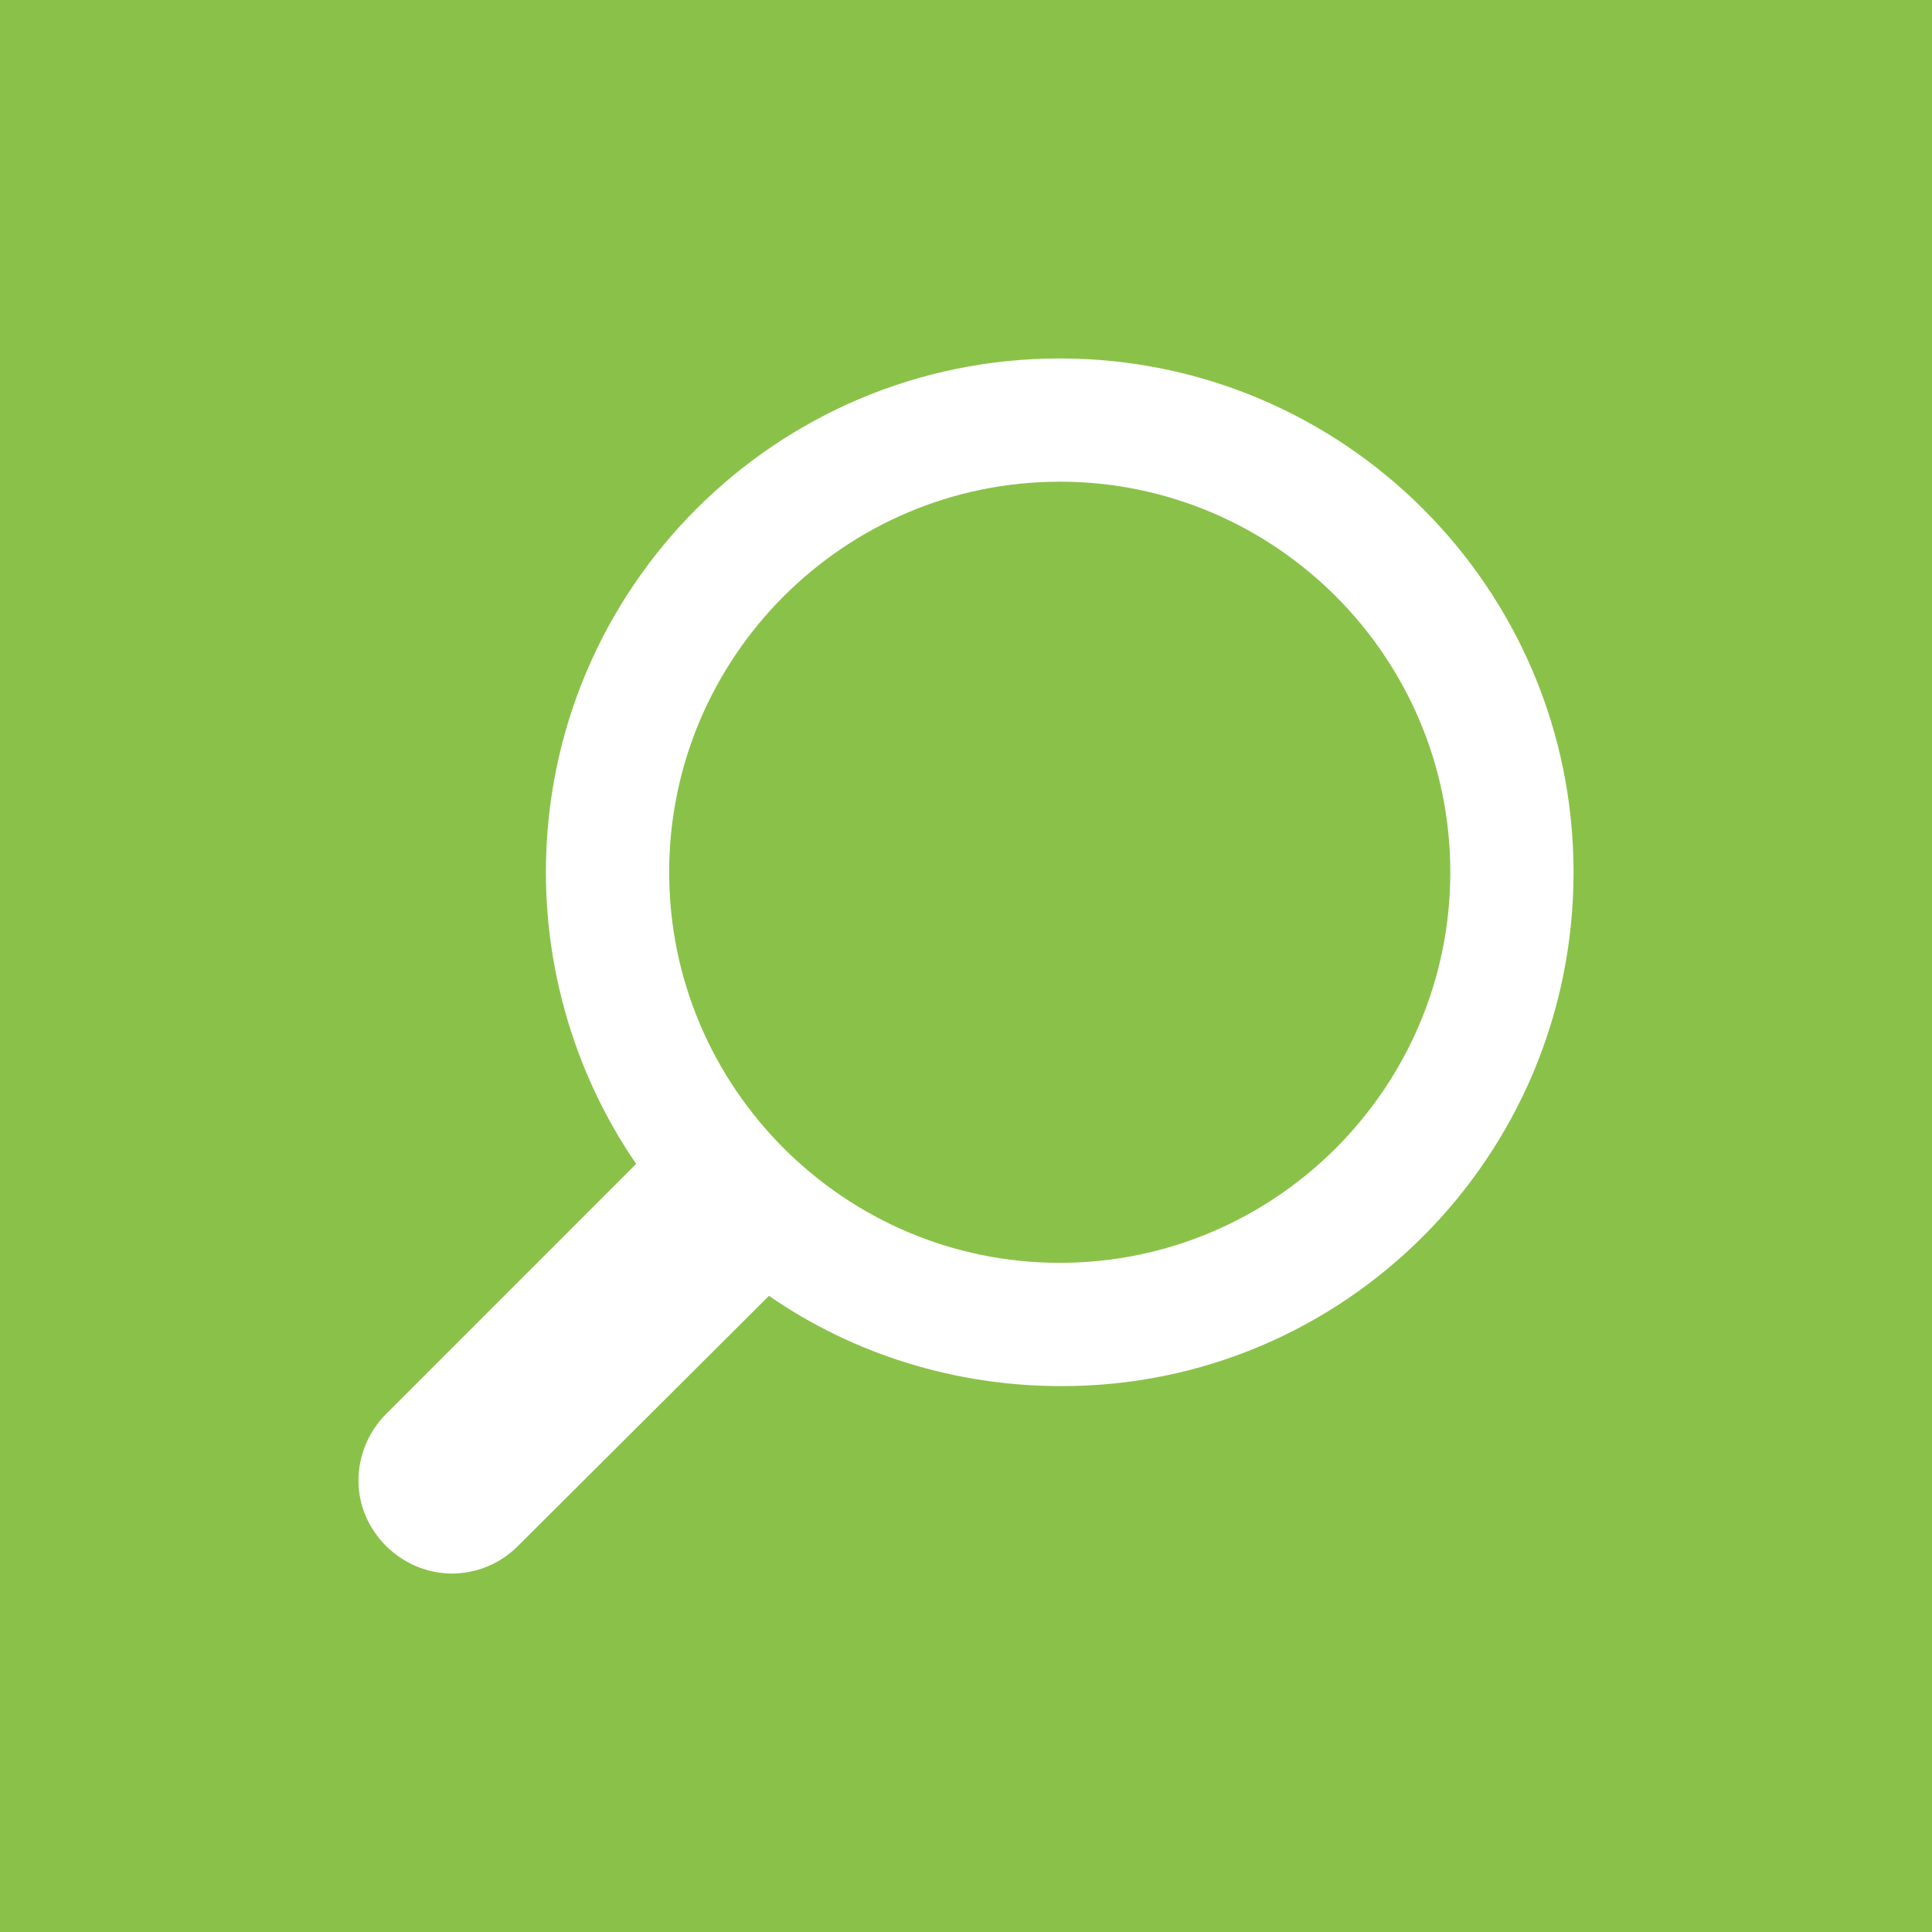
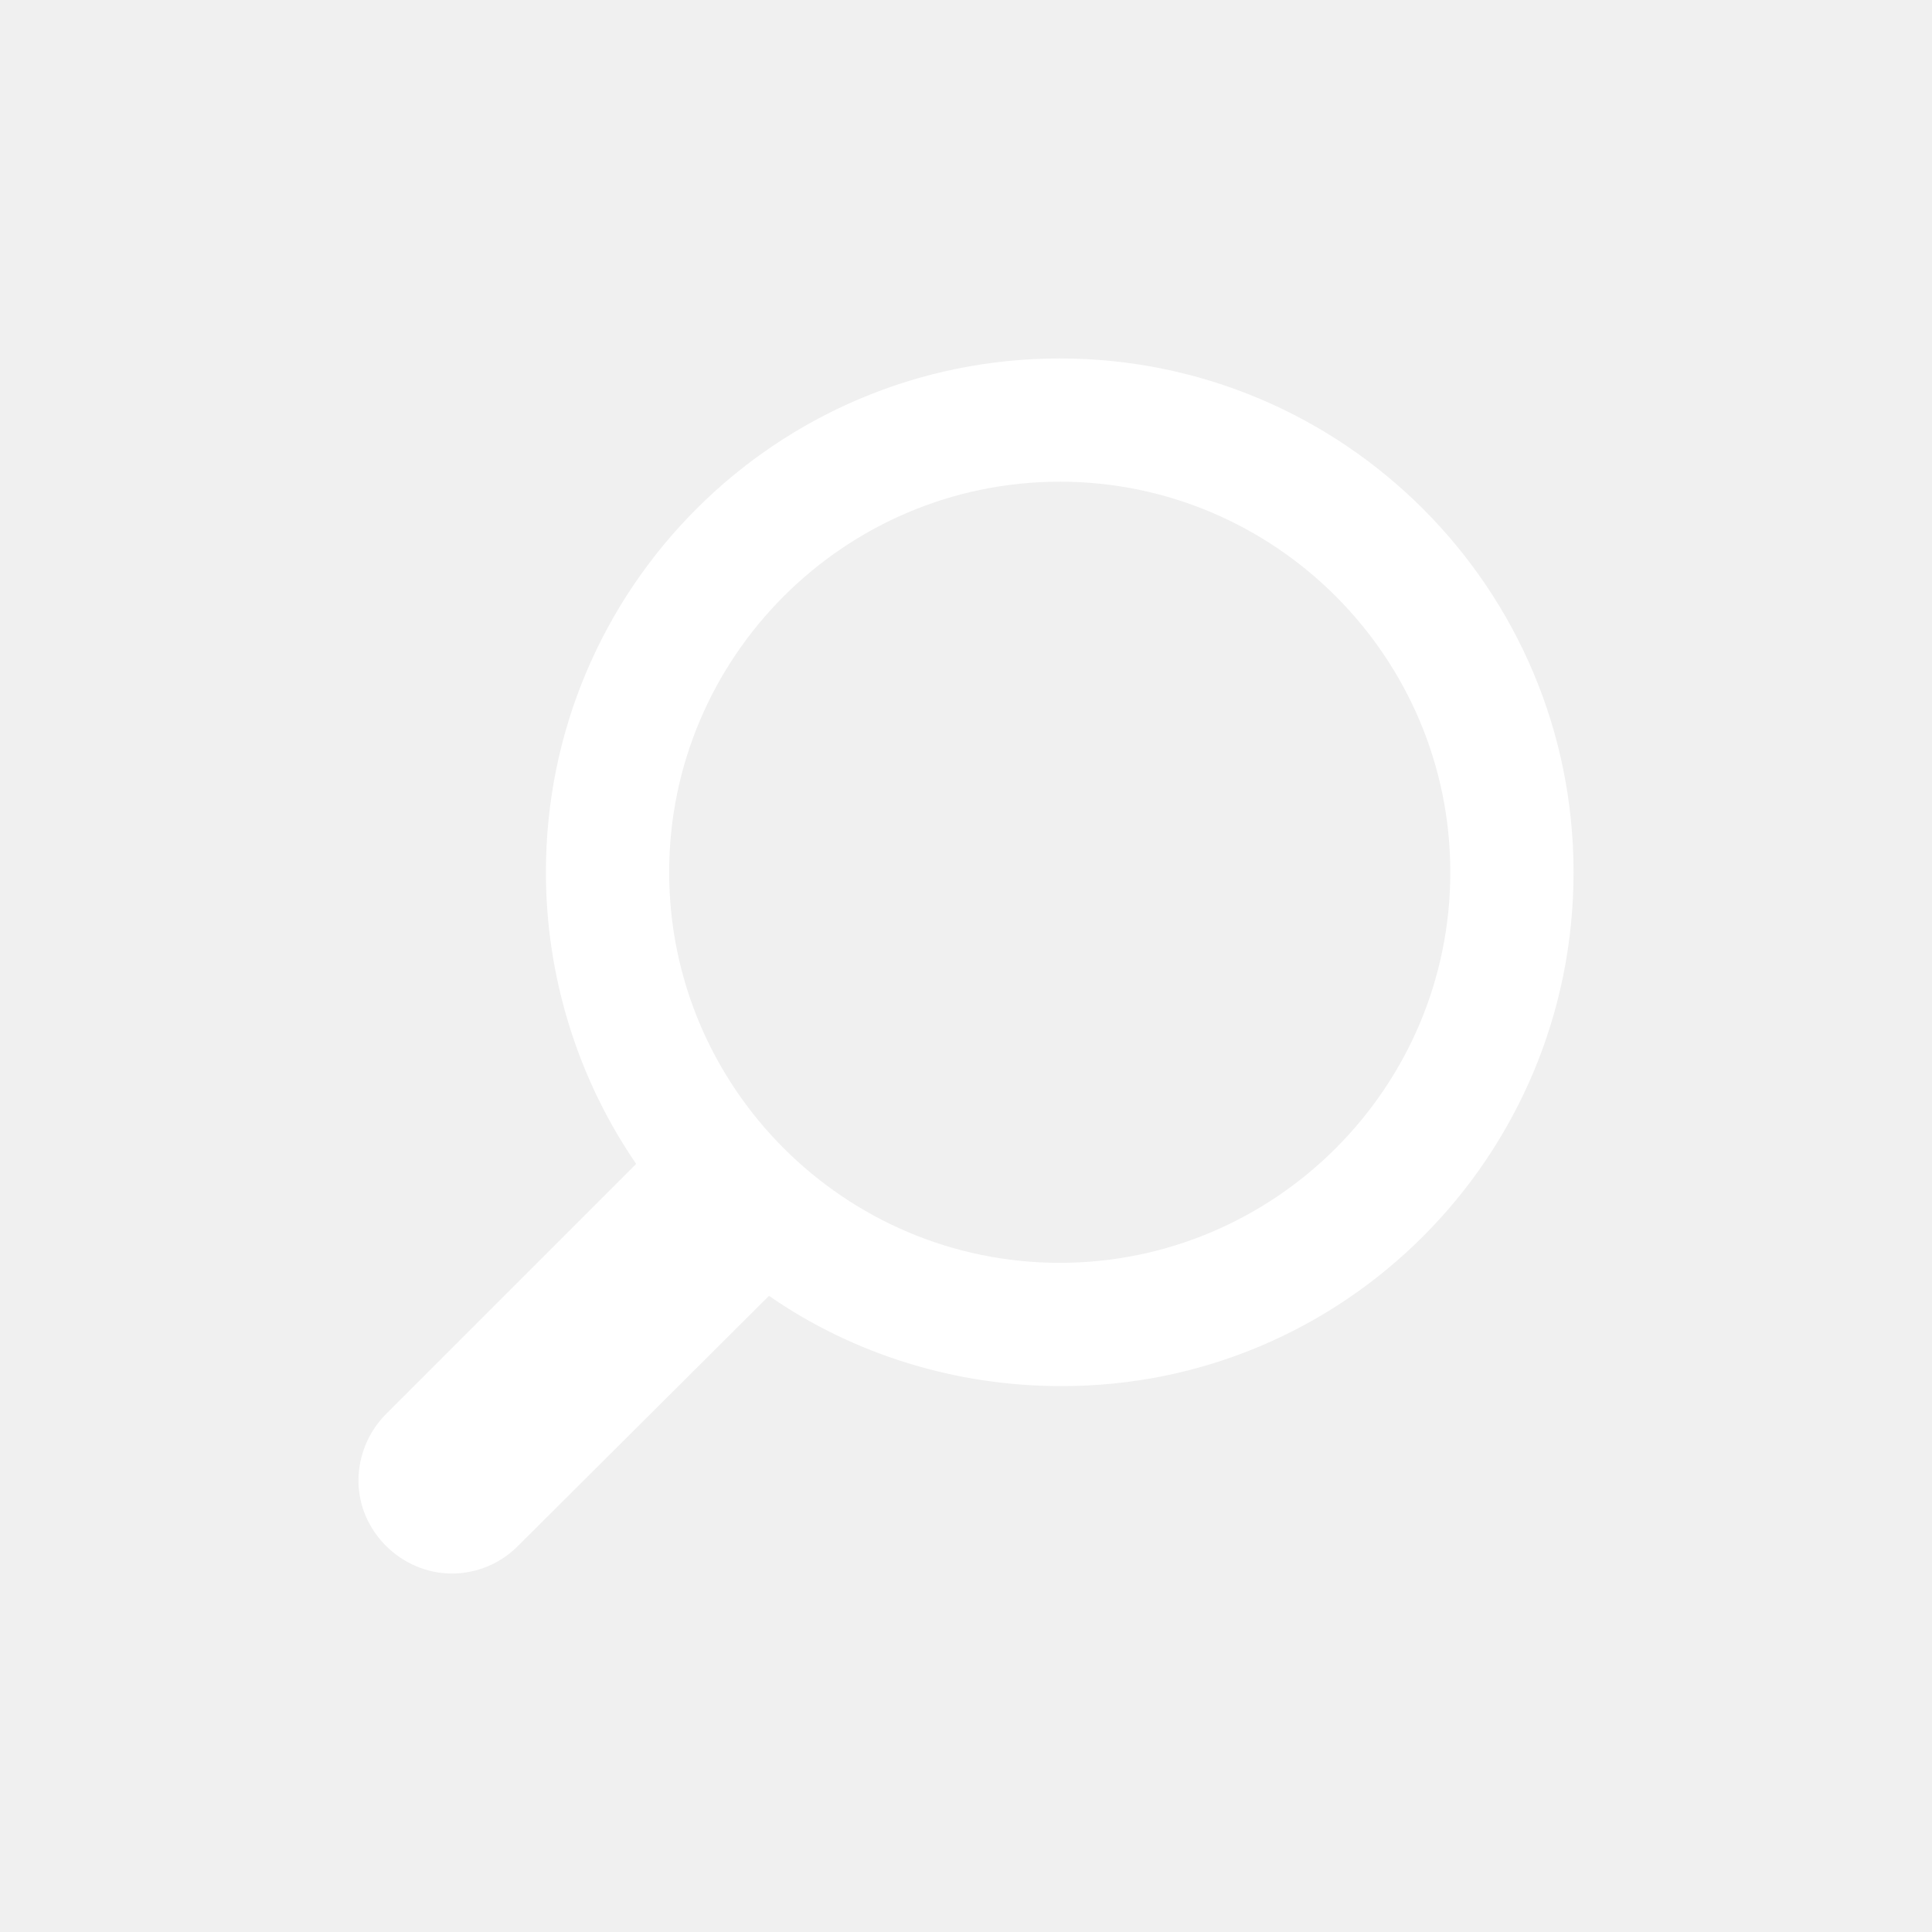
<svg xmlns="http://www.w3.org/2000/svg" viewBox="0 0 64 64">
-   <path fill="#8ac249" d="M0 0h64v64H0z" />
  <path d="M14.979 52.126a3.09 3.09 0 002.185-.92l8.31-8.28c2.817 1.955 6.21 2.99 9.66 2.99 9.373.029 16.992-7.59 16.992-17.021 0-9.402-7.619-17.021-17.02-17.021-9.403 0-17.022 7.619-17.022 17.02 0 3.422 1.035 6.815 2.99 9.661l-8.309 8.31a3.136 3.136 0 00-.891 2.185c0 1.667 1.409 3.076 3.105 3.076zm20.126-36.17c7.13 0 12.938 5.808 12.938 12.939 0 7.13-5.807 12.938-12.938 12.938-7.13 0-12.938-5.808-12.938-12.938 0-7.13 5.808-12.938 12.938-12.938z" stroke="none" fill="#fff" stroke-width="0" paint-order="stroke fill markers" />
</svg>
